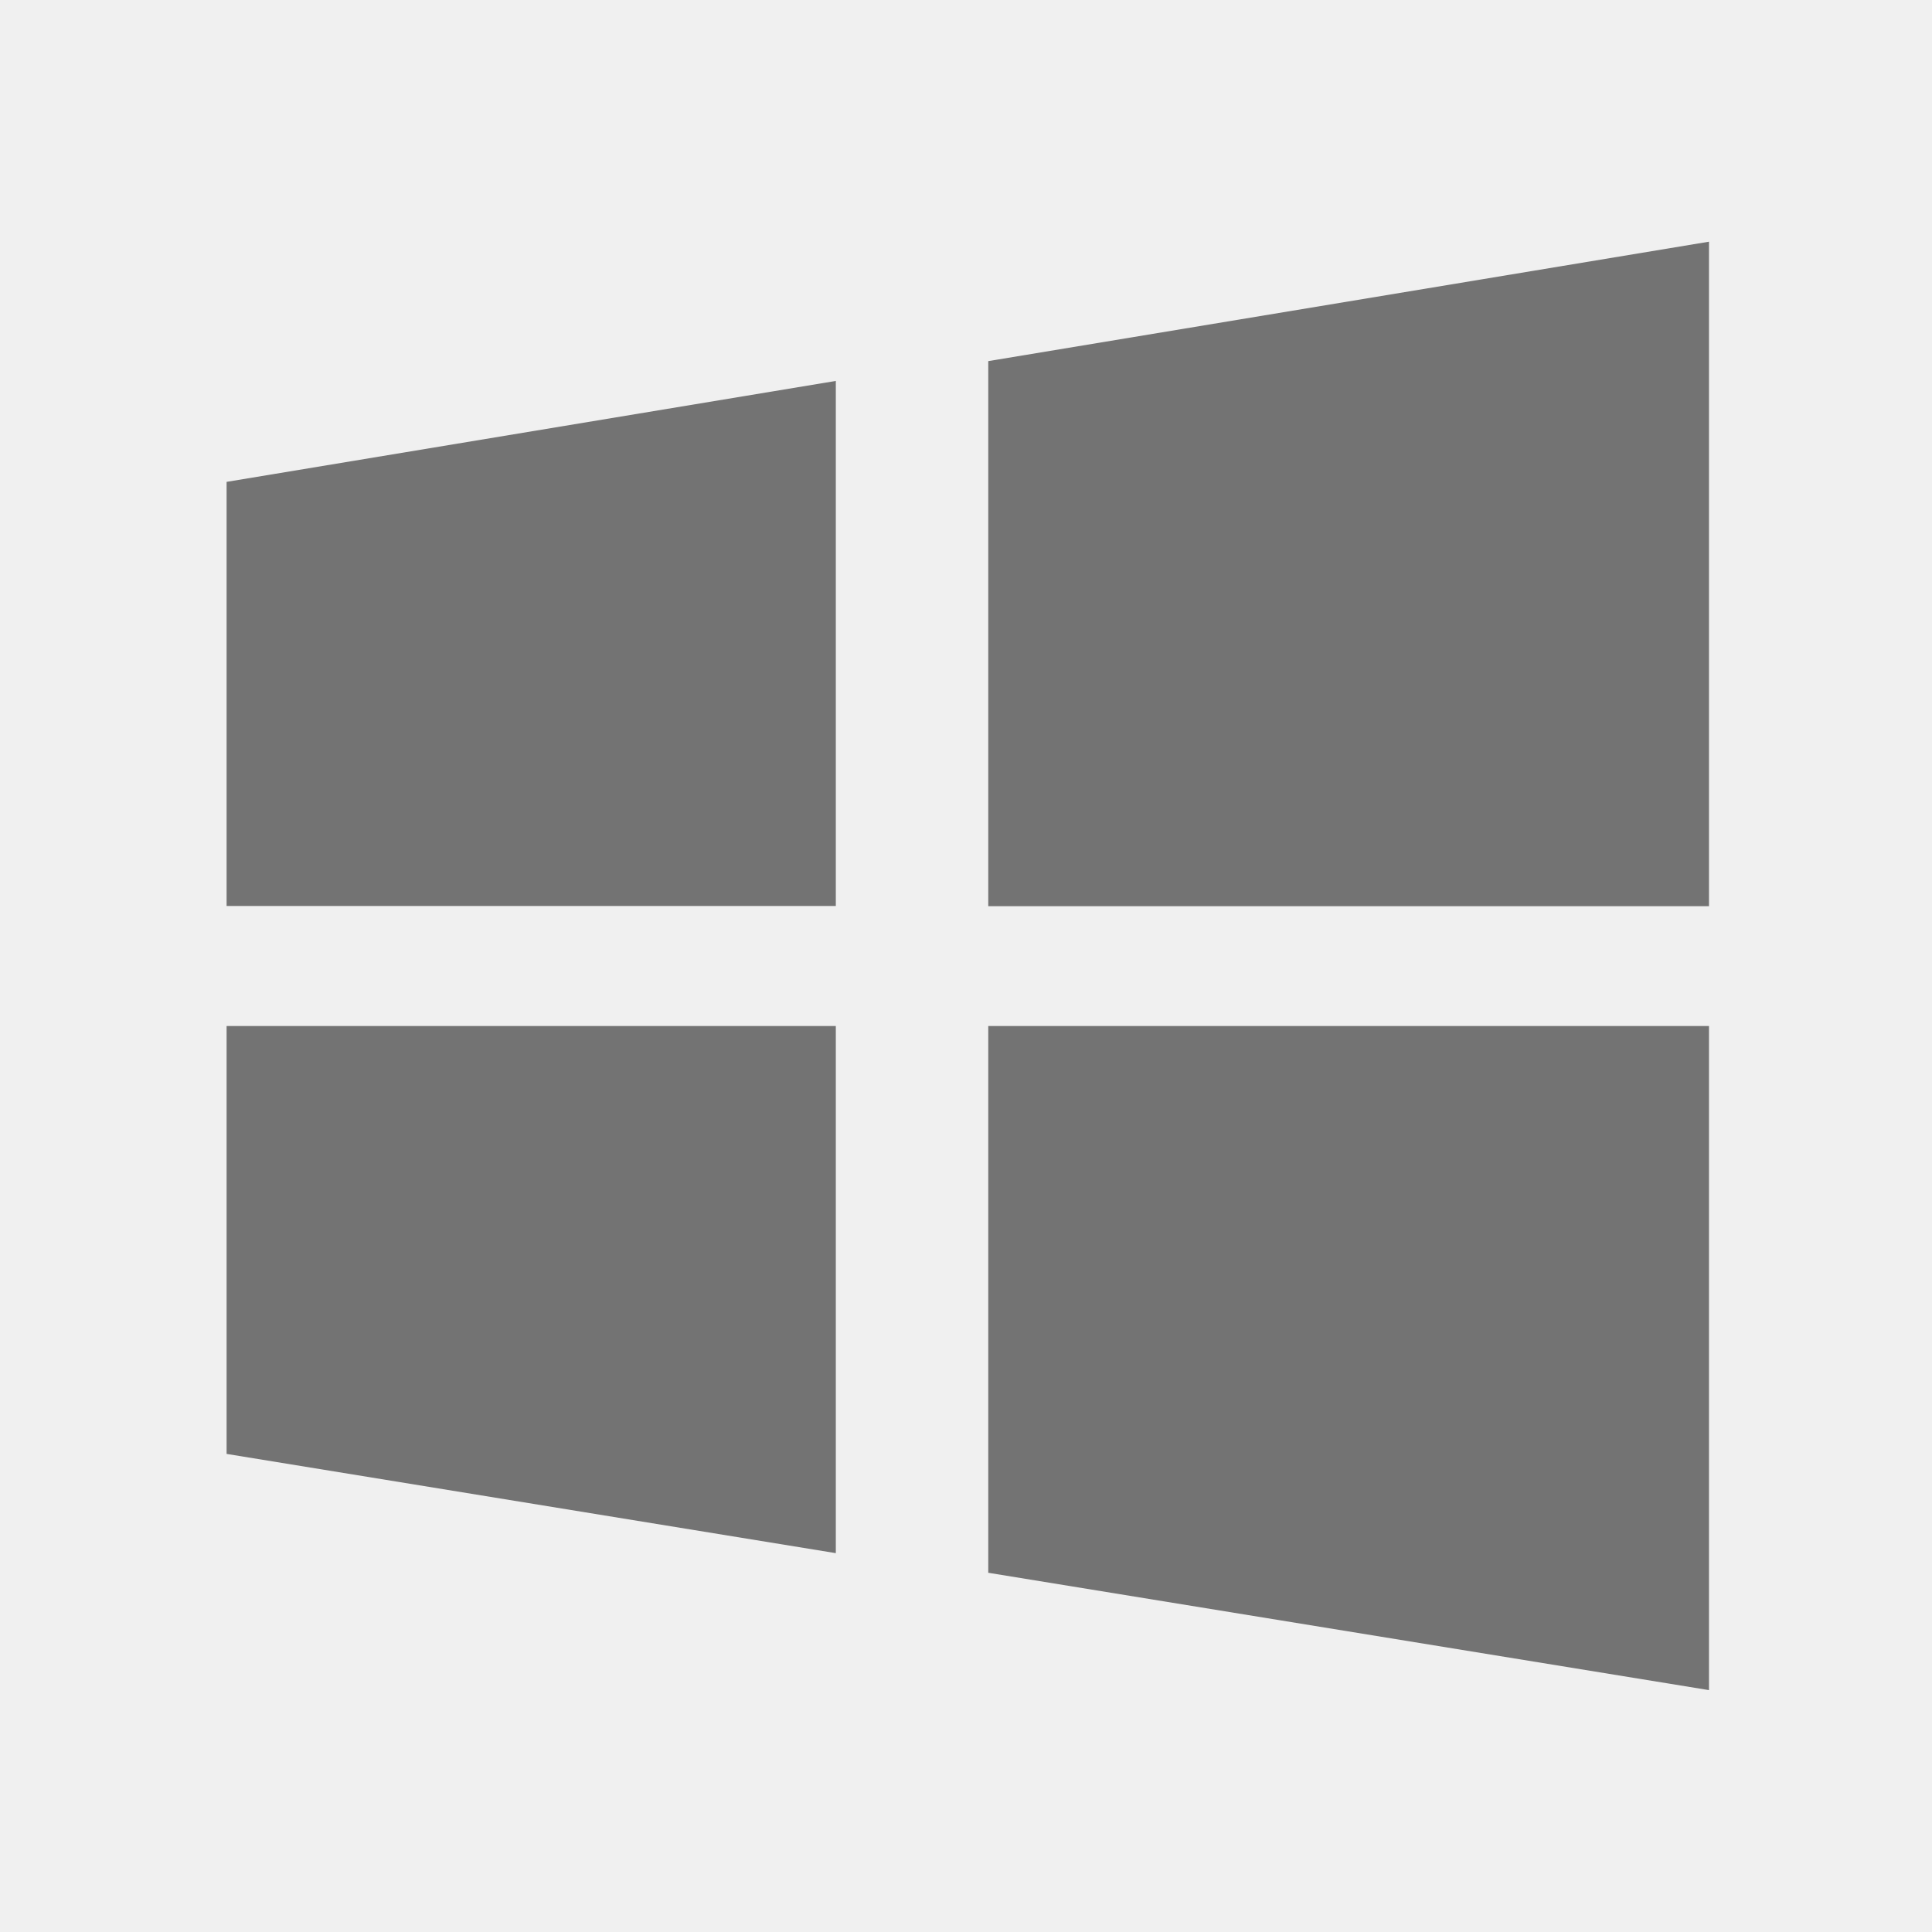
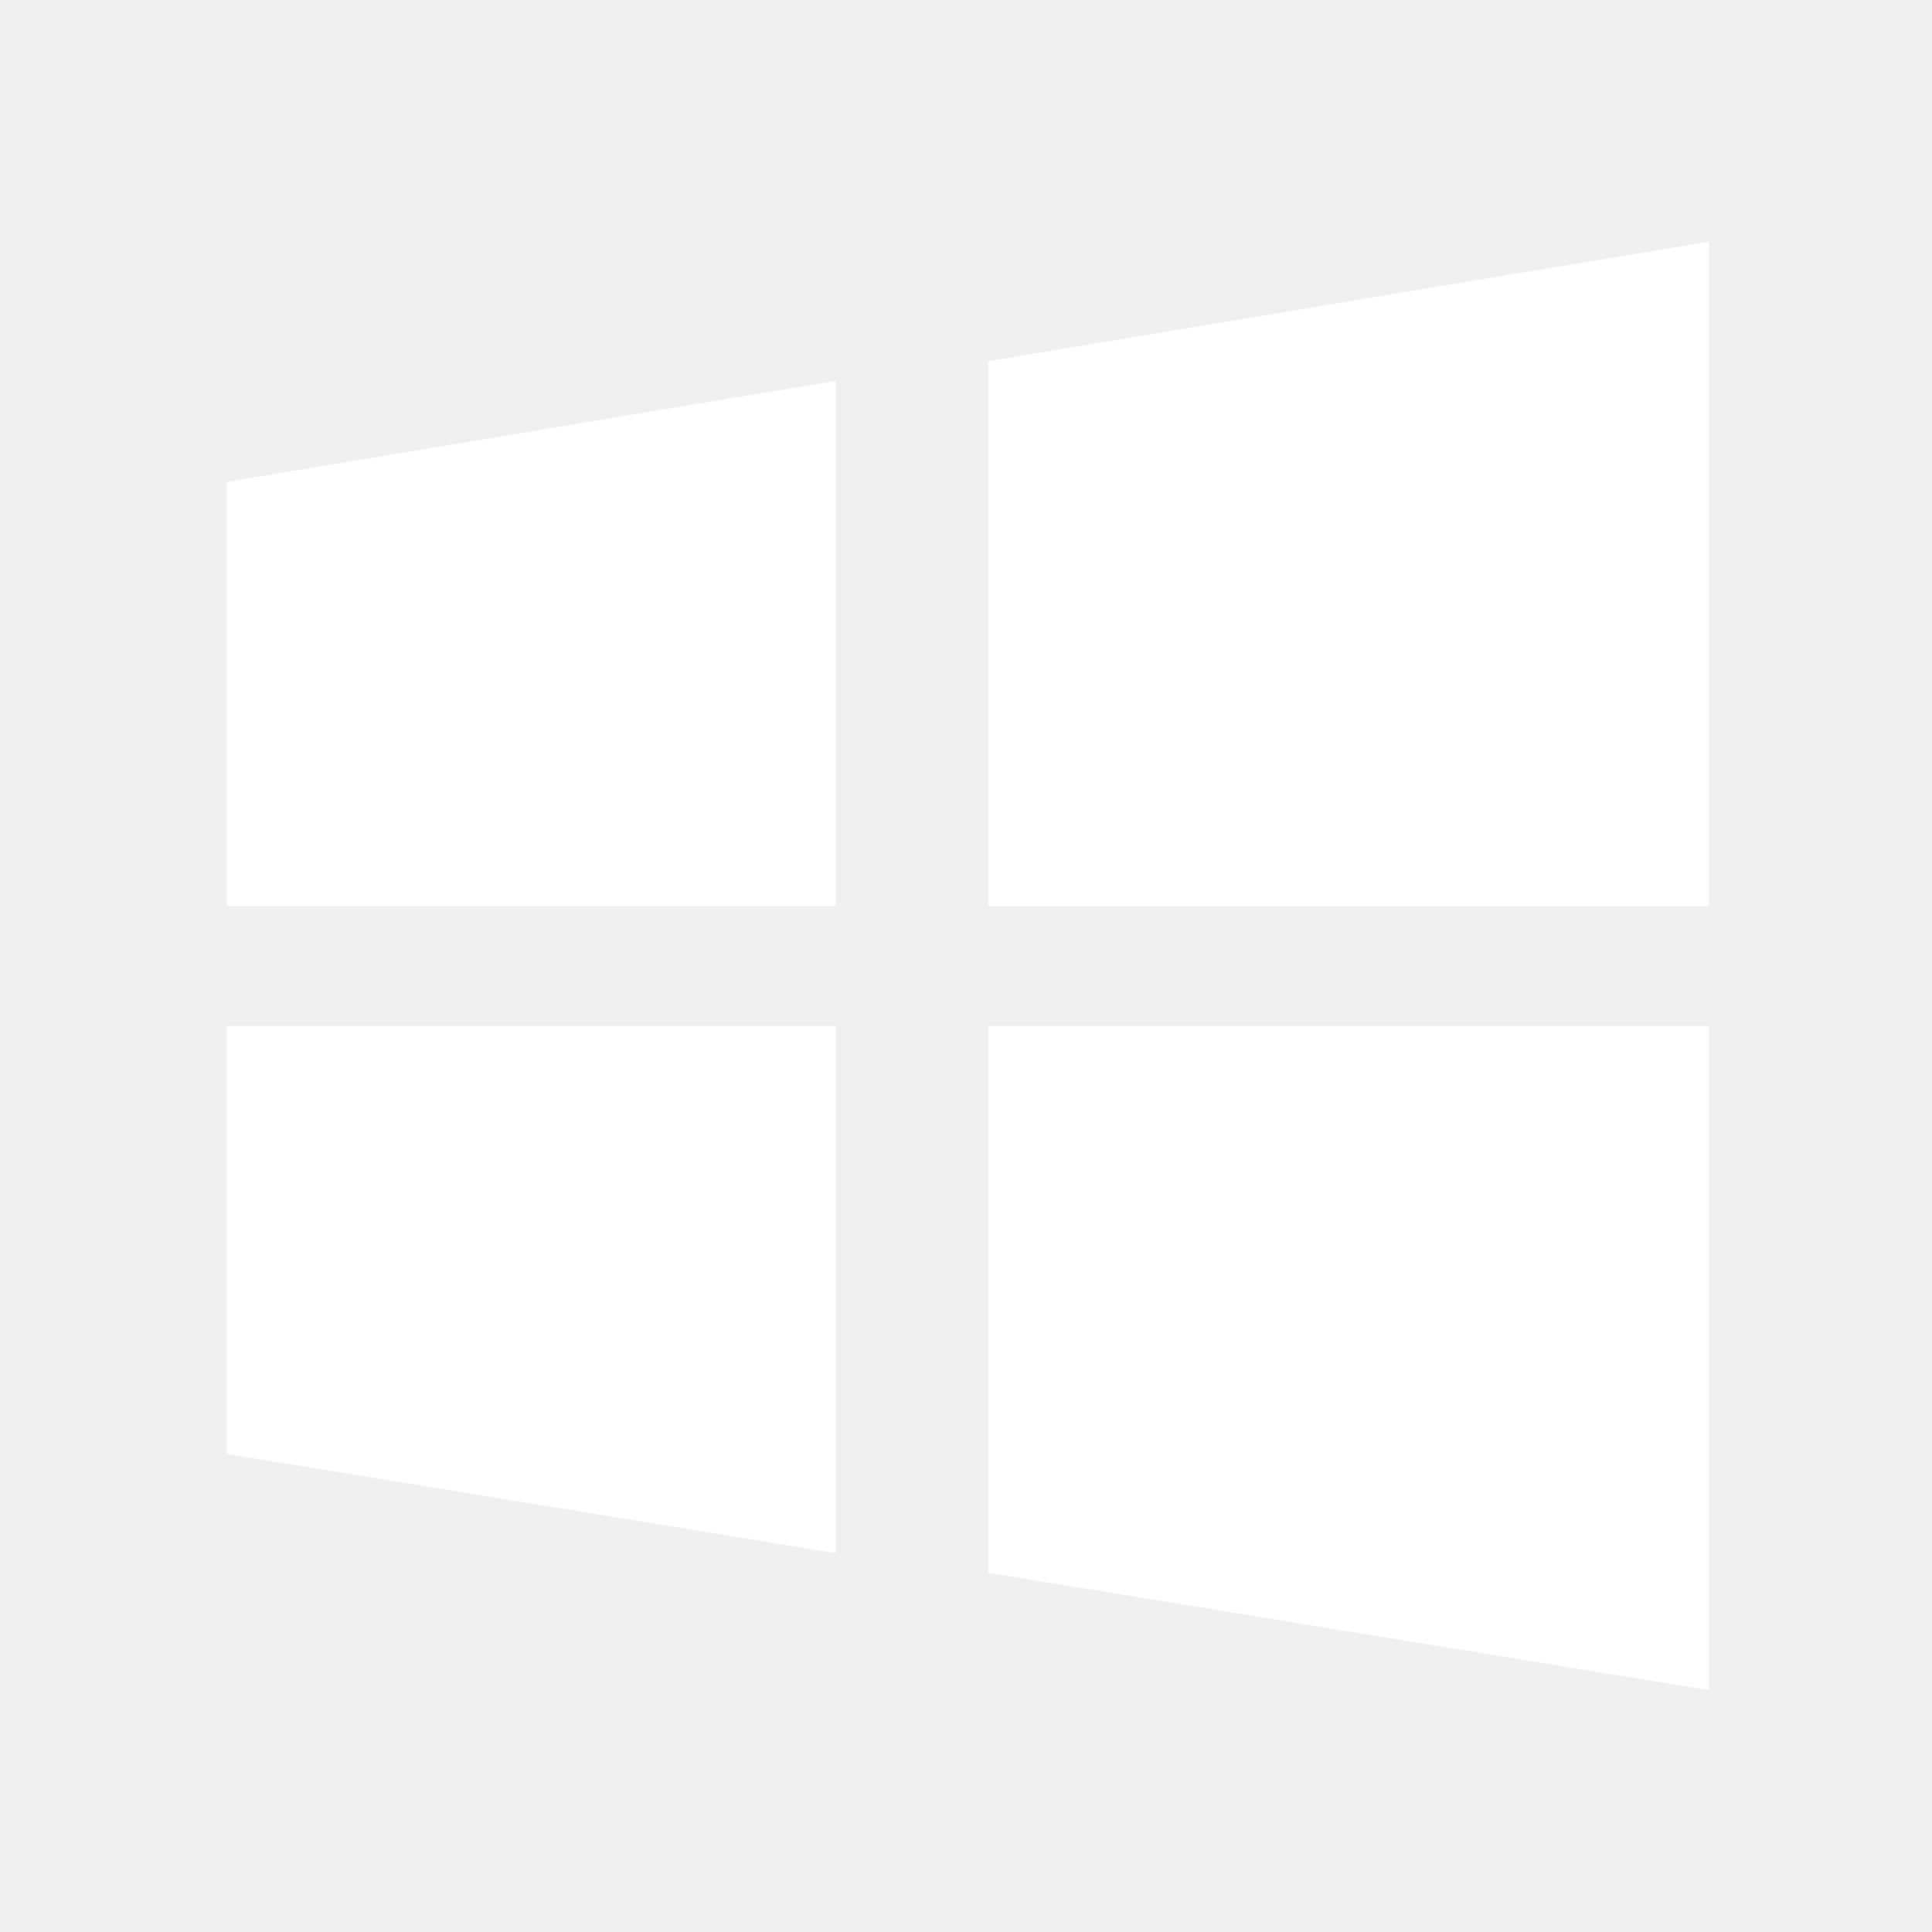
- <svg xmlns="http://www.w3.org/2000/svg" stroke="currentColor" fill="#737373" stroke-width="0" viewBox="0 0 1024 1024" height="1em" width="1em">
+ <svg xmlns="http://www.w3.org/2000/svg" stroke="currentColor" fill="#fff" stroke-width="0" viewBox="0 0 1024 1024" height="1em" width="1em">
  <path d="M523.8 191.4v288.9h382V128.1zm0 642.2l382 62.2v-352h-382zM120.1 480.2H443V201.9l-322.9 53.5zm0 290.4L443 823.2V543.8H120.1z" />
</svg>
